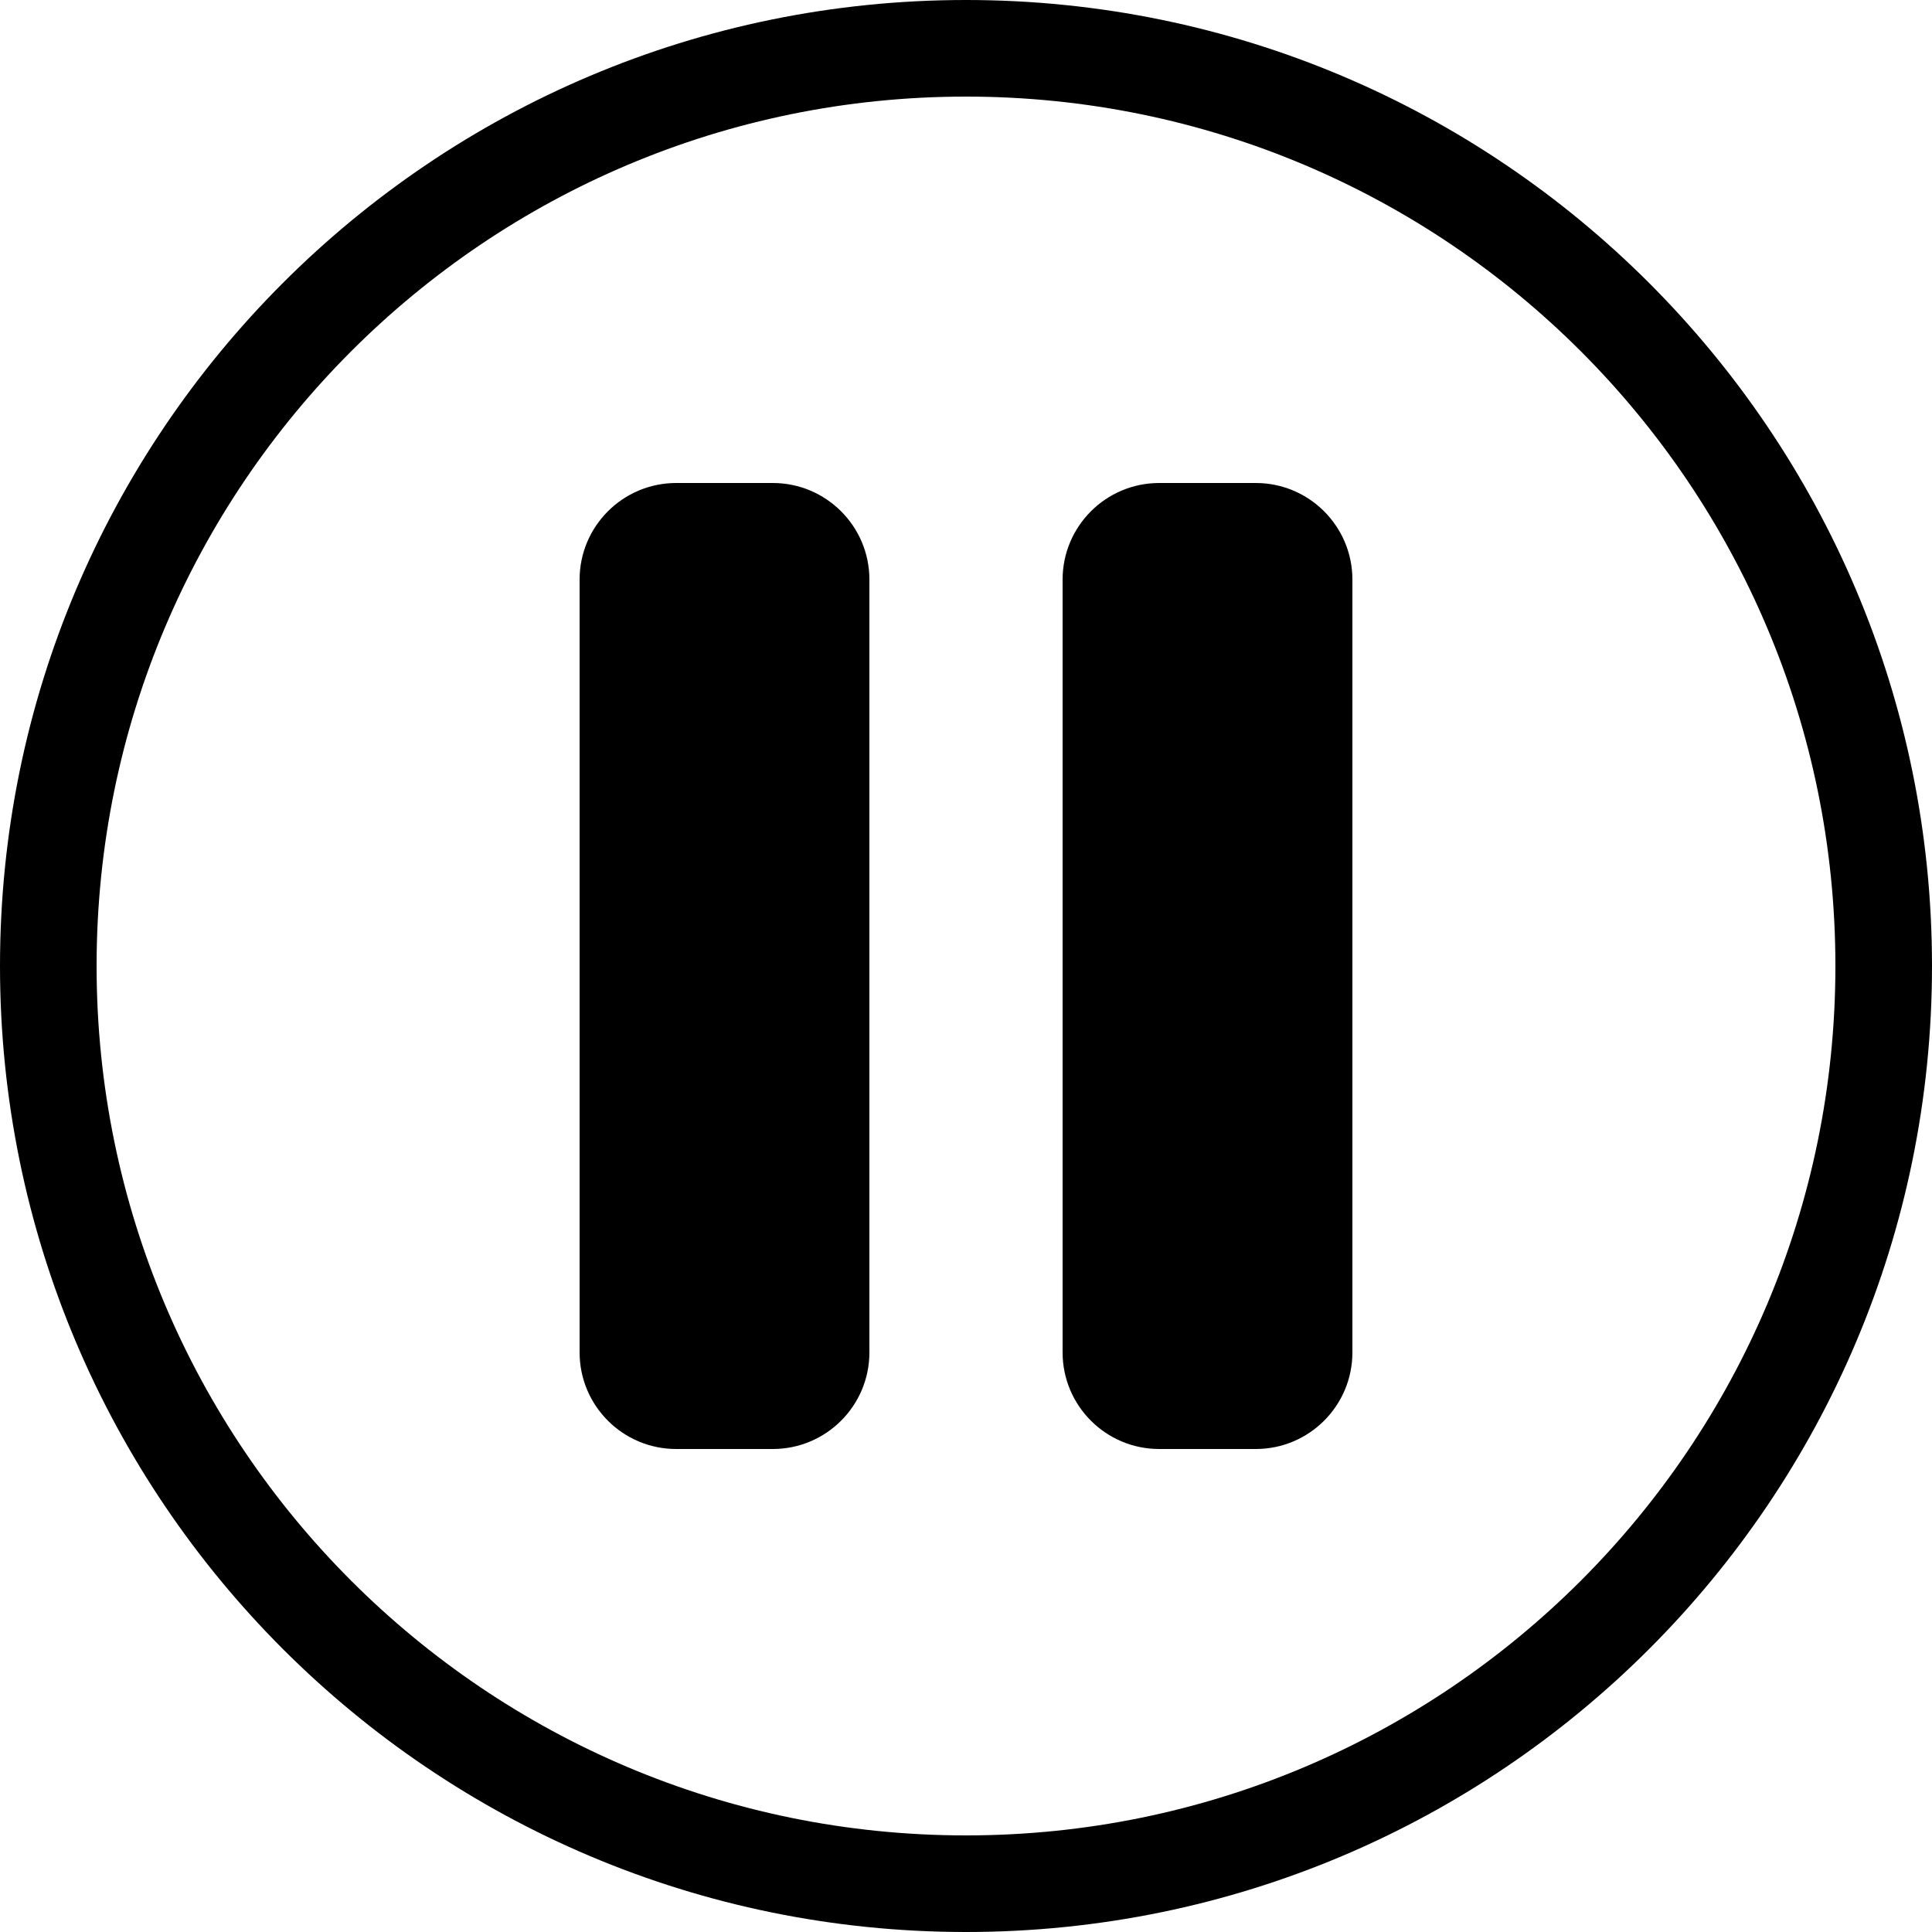
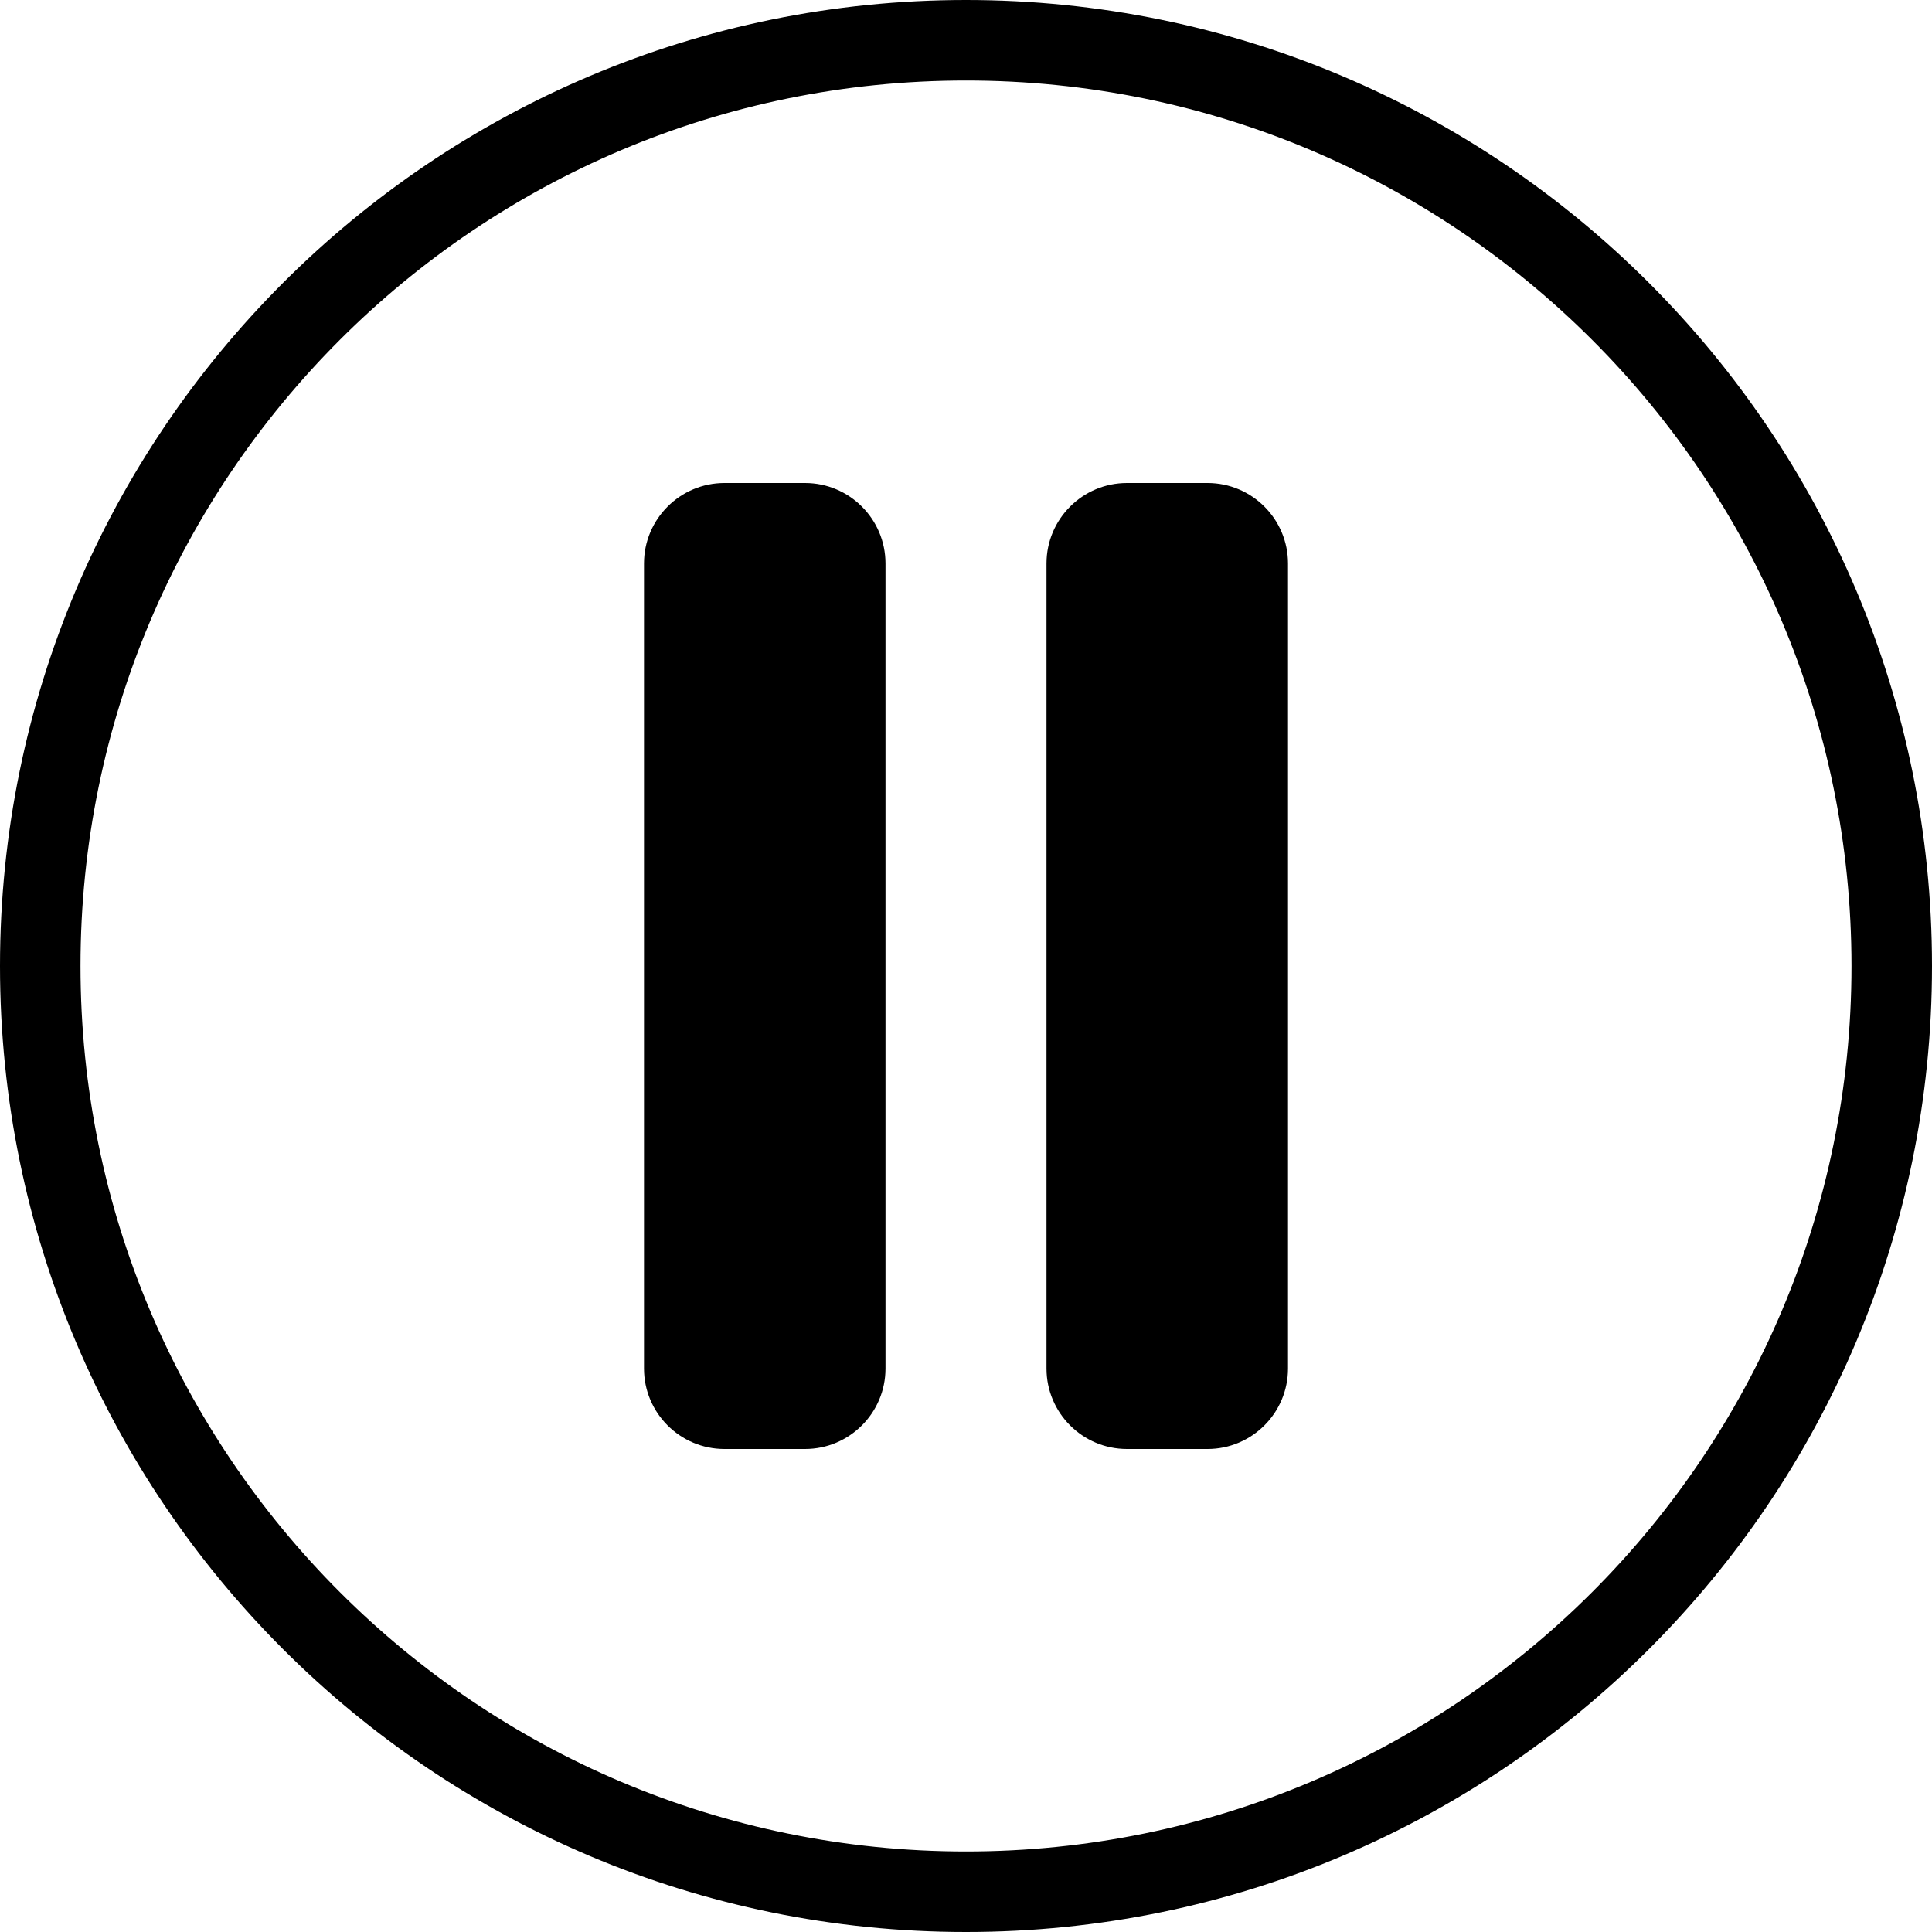
- <svg xmlns="http://www.w3.org/2000/svg" width="20" height="20" viewBox="0 0 20 20">
-   <path d="M10,20 C4.477,20 0,15.523 0,10 C0,4.477 4.477,0 10,0 C15.523,0 20,4.477 20,10 C20,15.523 15.523,20 10,20 Z M10,19 C14.971,19 19,14.971 19,10 C19,5.029 14.971,1 10,1 C5.029,1 1,5.029 1,10 C1,14.971 5.029,19 10,19 Z M7,5 L8,5 C8.552,5 9,5.448 9,6 L9,14 C9,14.552 8.552,15 8,15 L7,15 C6.448,15 6,14.552 6,14 L6,6 C6,5.448 6.448,5 7,5 Z M12,5 L13,5 C13.552,5 14,5.448 14,6 L14,14 C14,14.552 13.552,15 13,15 L12,15 C11.448,15 11,14.552 11,14 L11,6 C11,5.448 11.448,5 12,5 Z" />
+ <svg xmlns="http://www.w3.org/2000/svg" width="24" height="24" viewBox="0 0 24 24">
+   <path fill-rule="evenodd" d="M9,6 L10,6 C10.552,6 11,6.448 11,7 L11,17 C11,17.552 10.552,18 10,18 L9,18 C8.448,18 8,17.552 8,17 L8,7 C8,6.448 8.448,6 9,6 Z M14,6 L15,6 C15.552,6 16,6.448 16,7 L16,17 C16,17.552 15.552,18 15,18 L14,18 C13.448,18 13,17.552 13,17 L13,7 C13,6.448 13.448,6 14,6 Z M12,24 C5.373,24 0,18.627 0,12 C0,5.373 5.373,0 12,0 C18.627,0 24,5.373 24,12 C24,18.627 18.627,24 12,24 Z M12,23 C18.075,23 23,18.075 23,12 C23,5.925 18.075,1 12,1 C5.925,1 1,5.925 1,12 C1,18.075 5.925,23 12,23 Z" />
</svg>
